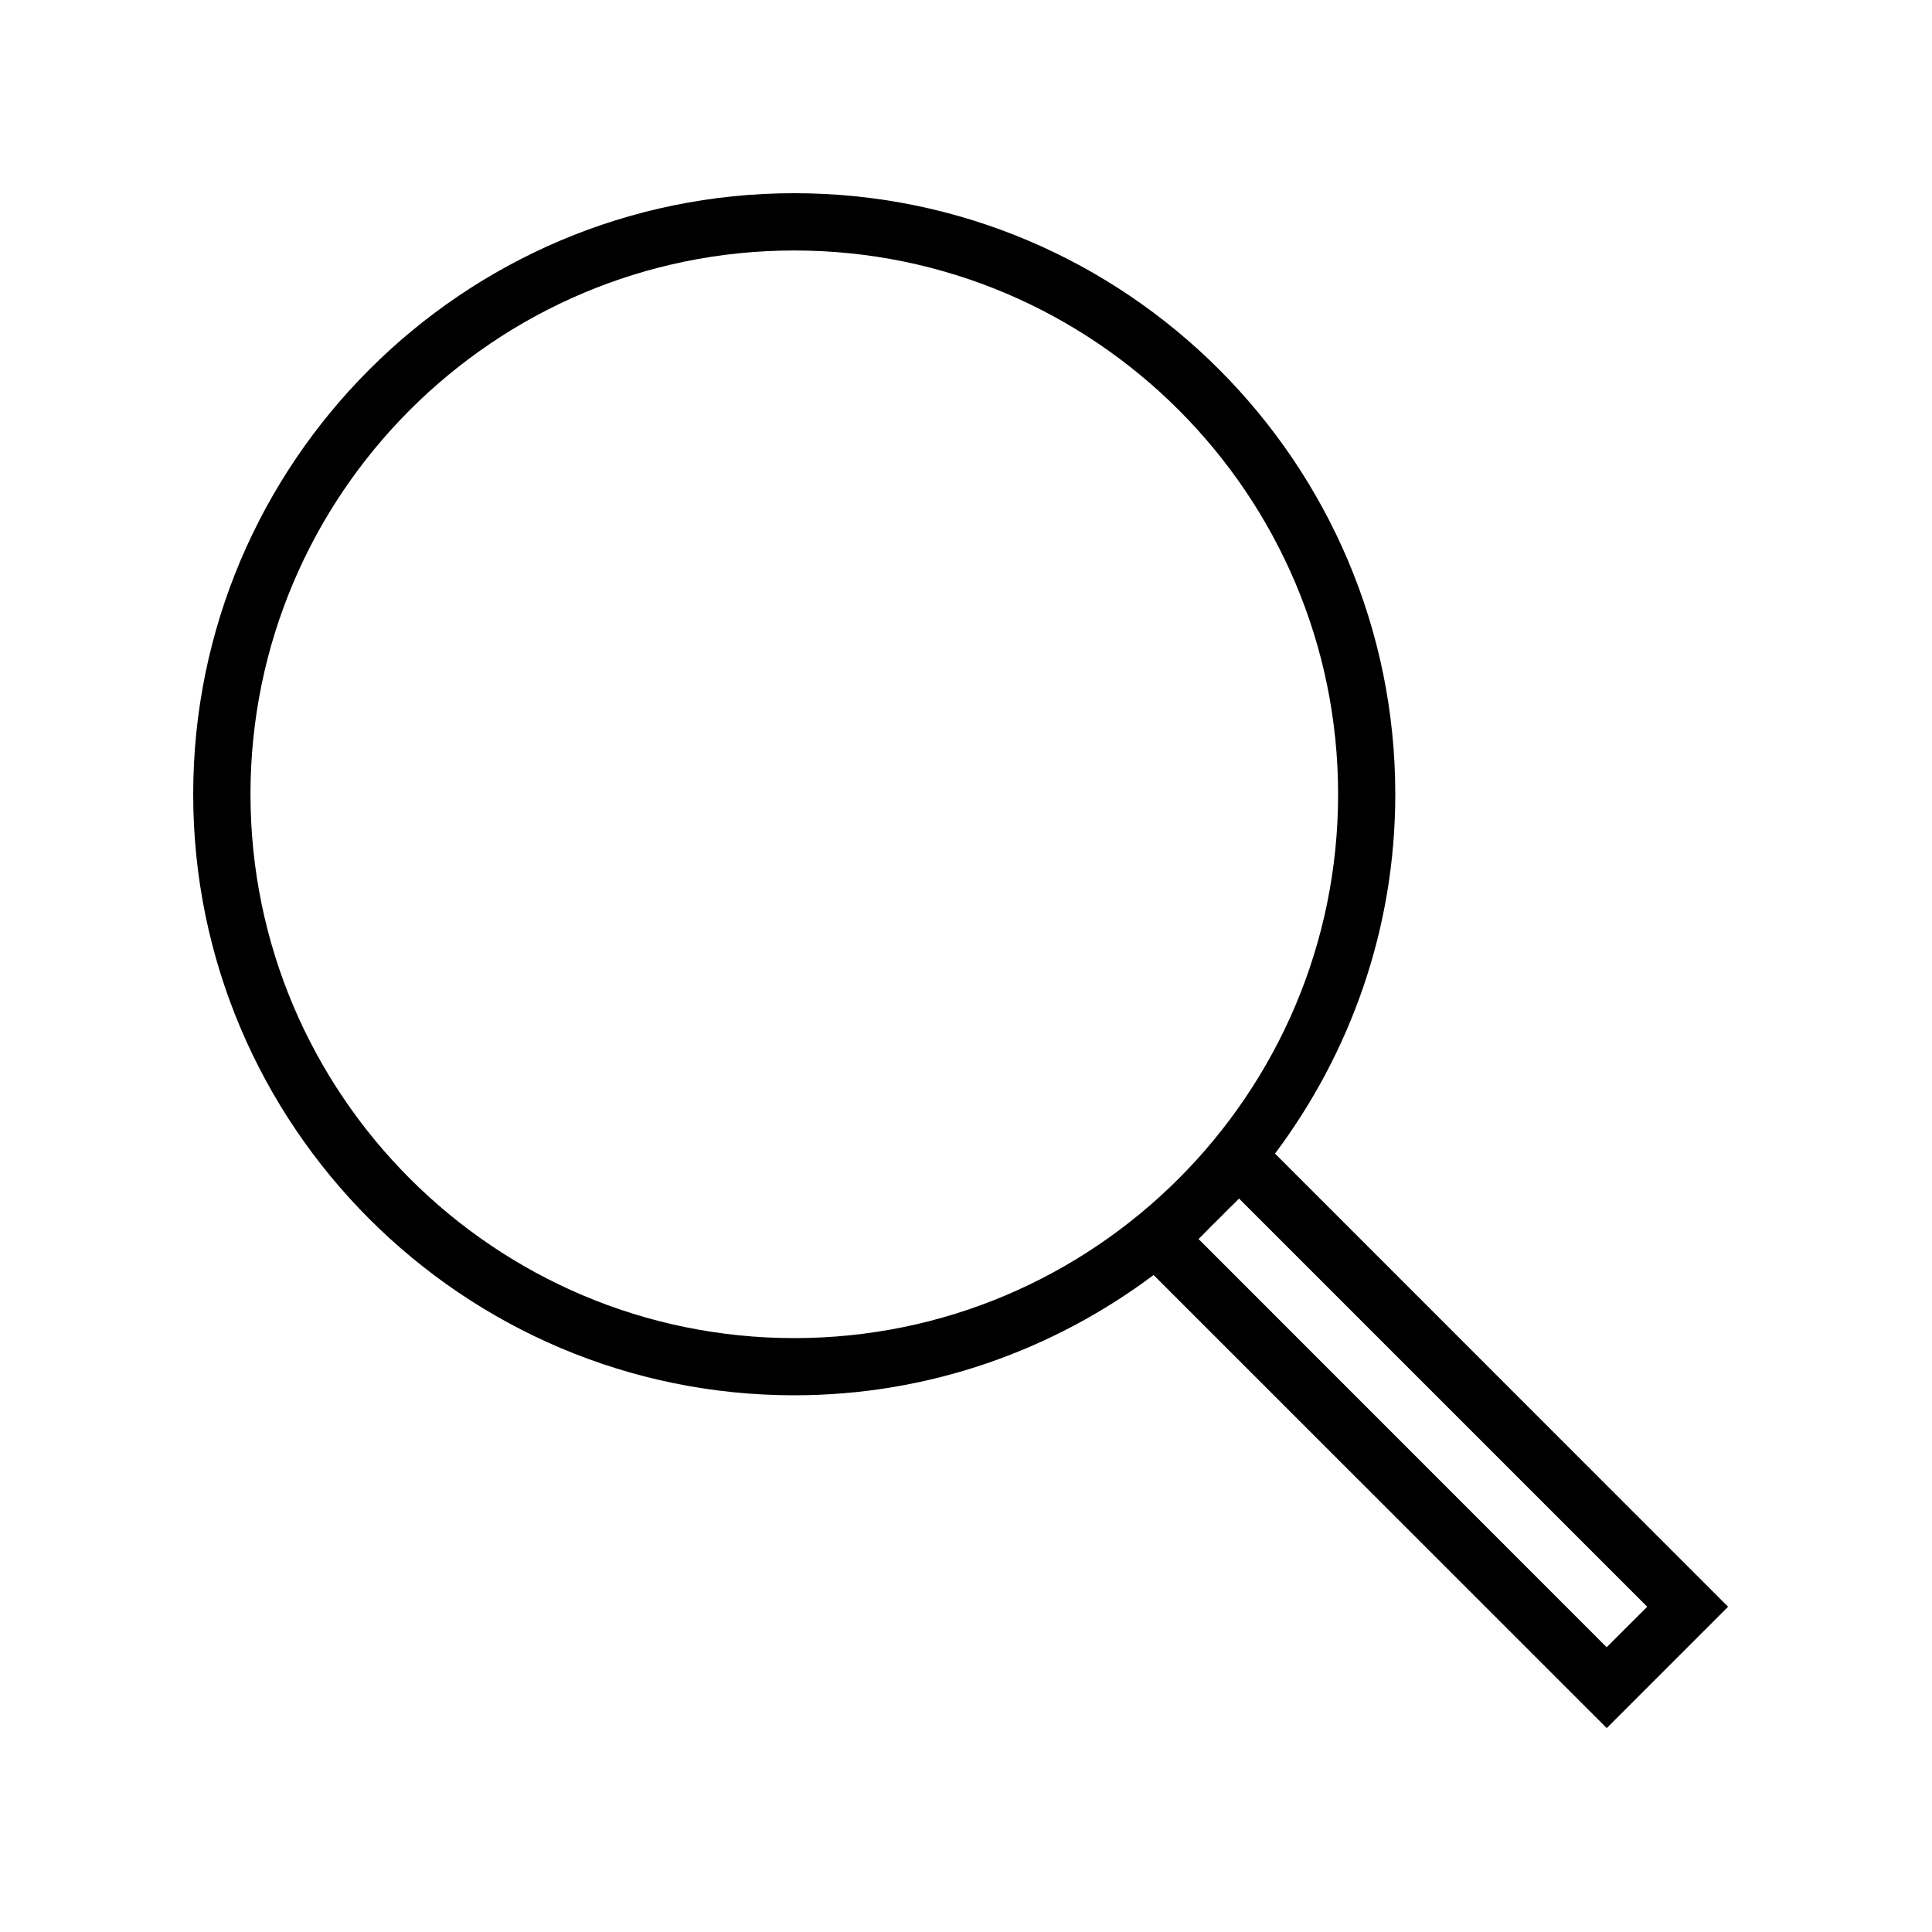
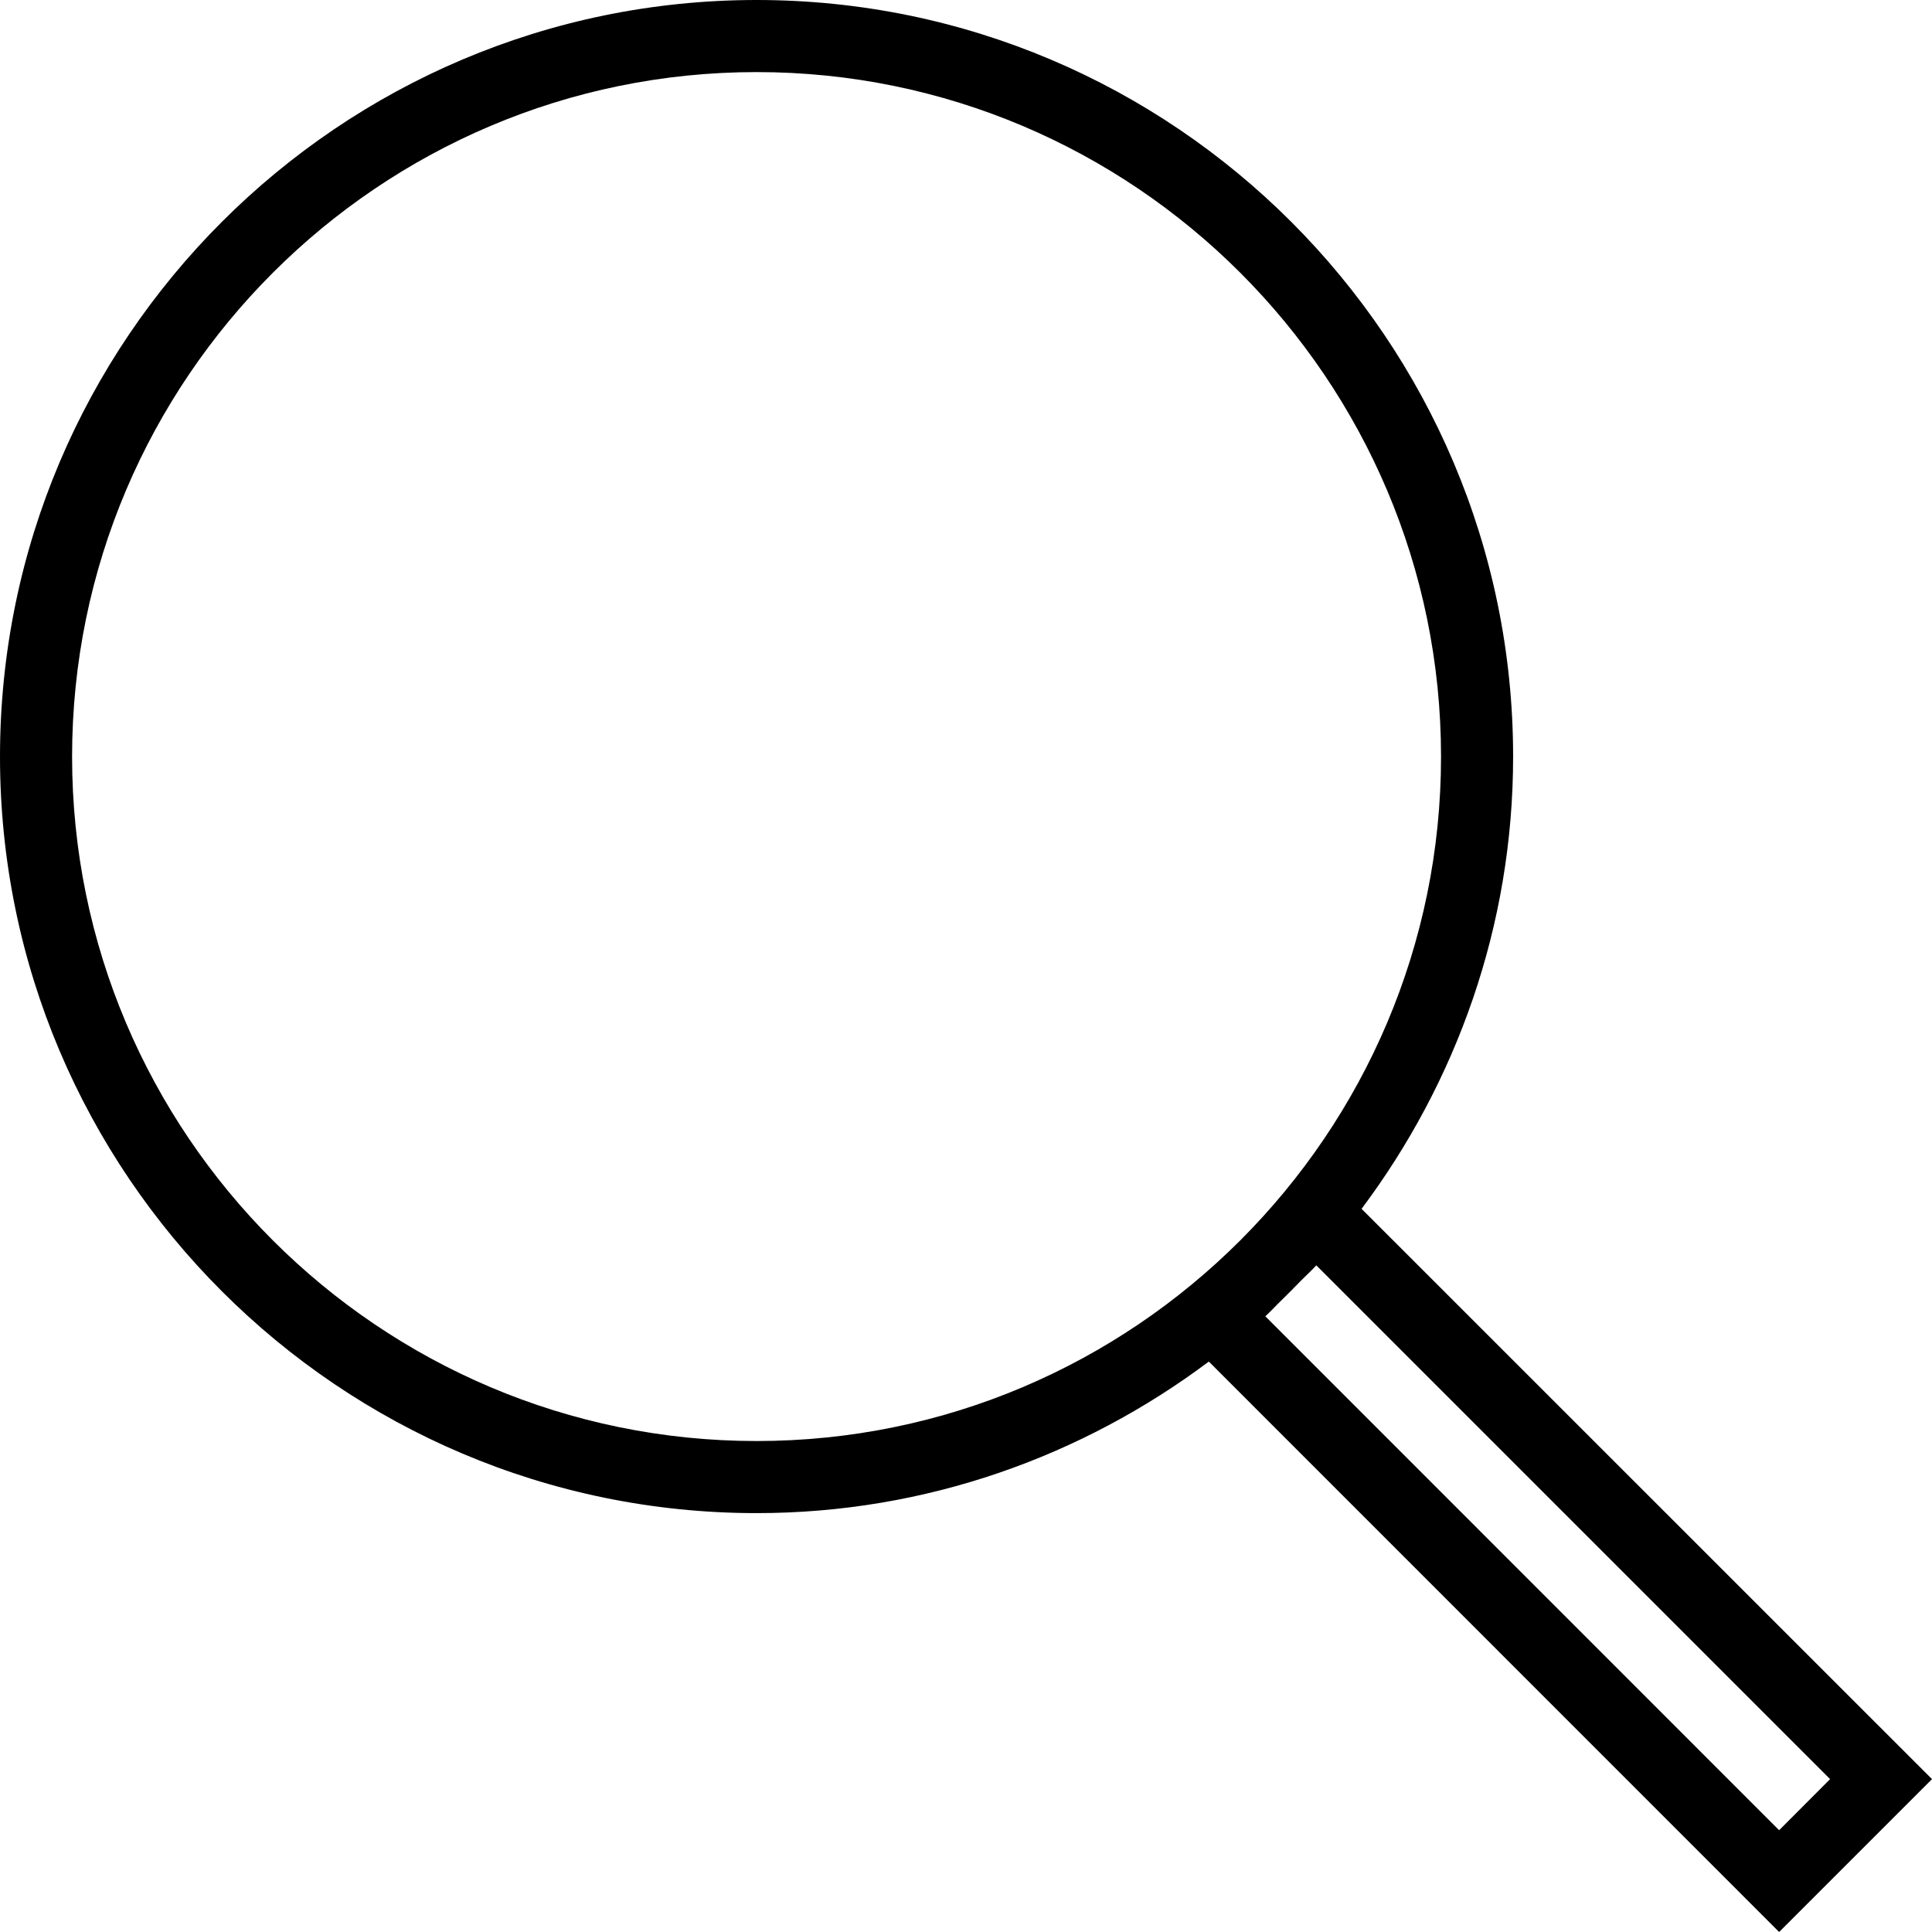
- <svg xmlns="http://www.w3.org/2000/svg" width="20px" height="20px" viewBox="0 0 20 20">
-   <g stroke="none" stroke-width="1" fill-rule="evenodd">
-     <g>
-       <g transform="translate(2, 2)">
-         <g>
-           <path d="M11.199,9.942 C11.977,8.903 12.444,7.617 12.444,6.222 C12.444,2.791 9.653,0 6.222,0 C2.791,0 0,2.791 0,6.222 C0,9.653 2.791,12.444 6.222,12.444 C7.617,12.444 8.903,11.977 9.942,11.199 L14.633,15.889 L15.889,14.633 L11.199,9.942 Z M6.222,0.593 C9.327,0.593 11.852,3.118 11.852,6.222 C11.852,9.327 9.327,11.852 6.222,11.852 C3.118,11.852 0.593,9.327 0.593,6.222 C0.593,3.118 3.118,0.593 6.222,0.593 Z M10.694,10.539 C10.737,10.494 10.784,10.453 10.826,10.407 L15.052,14.633 L14.632,15.052 L10.407,10.826 C10.453,10.784 10.494,10.737 10.538,10.694 C10.591,10.643 10.643,10.591 10.694,10.539 Z" />
-         </g>
-       </g>
+ <svg xmlns="http://www.w3.org/2000/svg" width="16px" height="16px" viewBox="0 0 16 16" version="1.1">
+   <defs />
+   <g id="Symbols" stroke="none" stroke-width="1" fill="none" fill-rule="evenodd">
+     <g id="[icon]/search/dark" fill="currentColor">
+       <path d="M11.276,10.011 C12.06,8.964 12.531,7.67 12.531,6.266 C12.531,2.811 9.72,0 6.266,0 C2.811,0 0,2.811 0,6.266 C0,9.72 2.811,12.531 6.266,12.531 C7.67,12.531 8.964,12.06 10.011,11.276 L14.734,16 L16,14.734 L11.276,10.011 Z M6.266,0.597 C9.391,0.597 11.934,3.14 11.934,6.266 C11.934,9.391 9.391,11.934 6.266,11.934 C3.14,11.934 0.597,9.391 0.597,6.266 C0.597,3.14 3.14,0.597 6.266,0.597 Z M10.768,10.612 C10.812,10.567 10.859,10.525 10.901,10.479 L15.156,14.734 L14.734,15.157 L10.479,10.901 C10.525,10.859 10.567,10.812 10.612,10.769 C10.665,10.717 10.717,10.665 10.768,10.612 Z" id="Shape" />
    </g>
  </g>
</svg>
